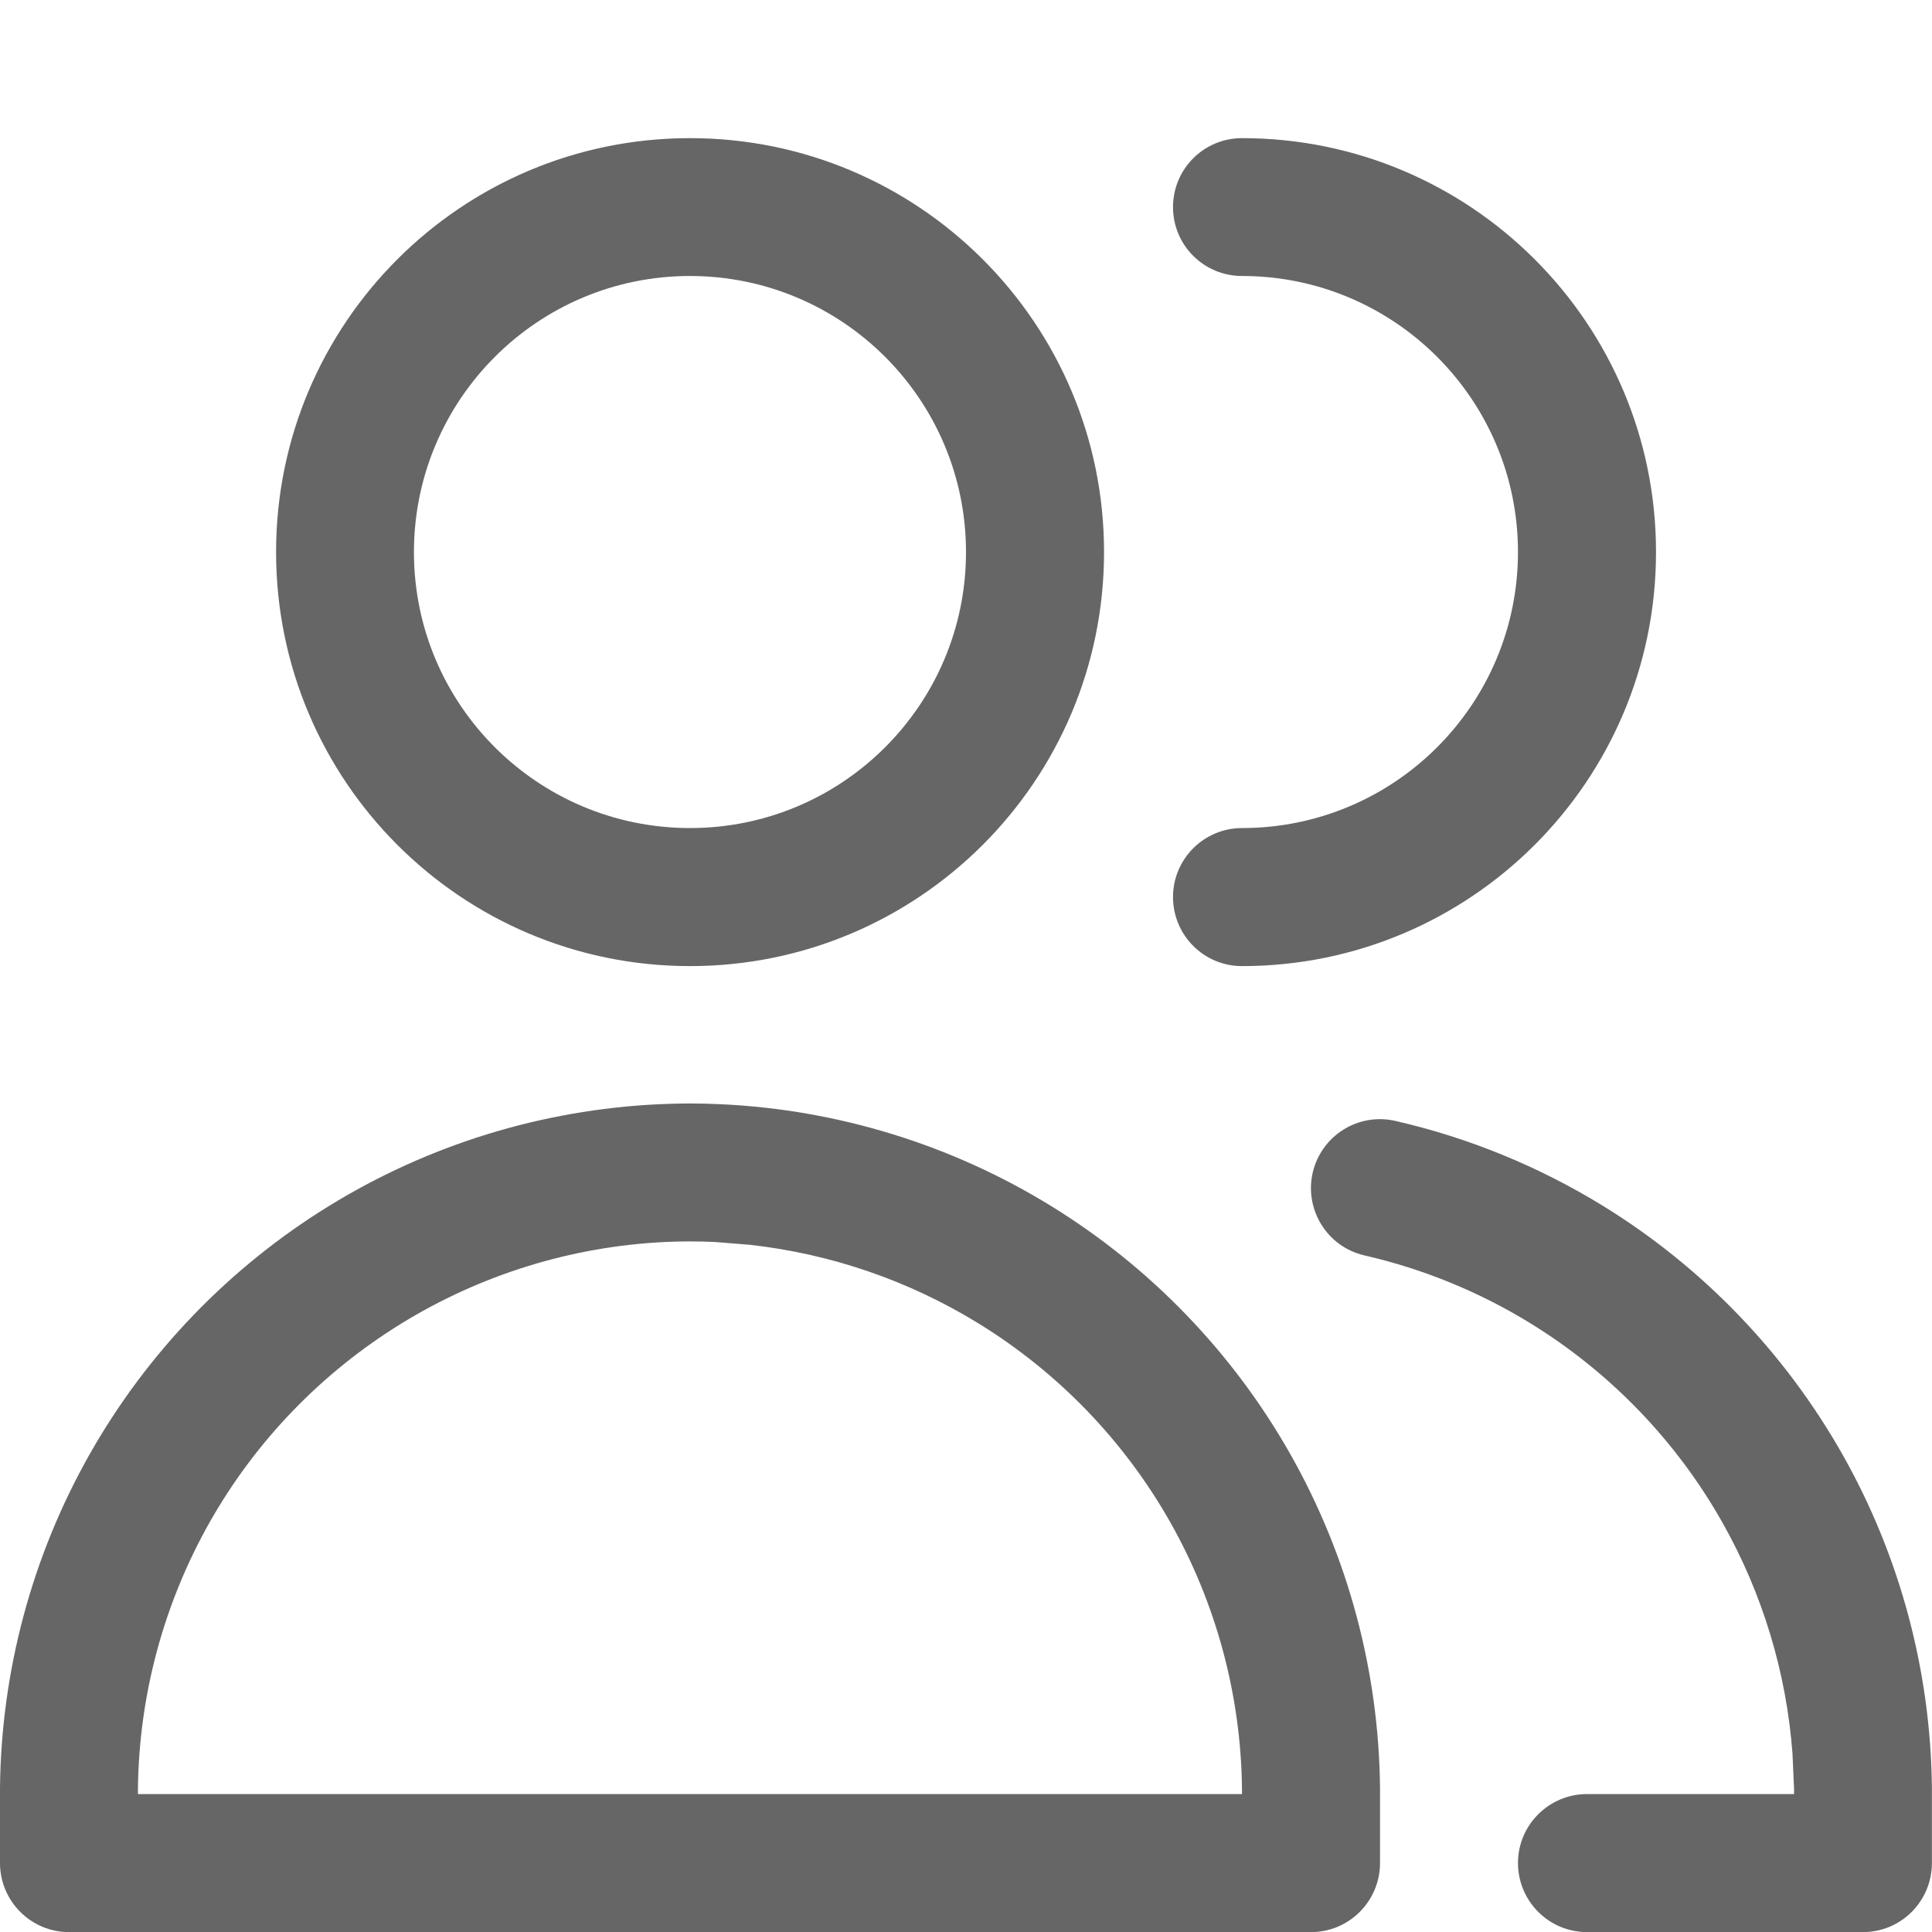
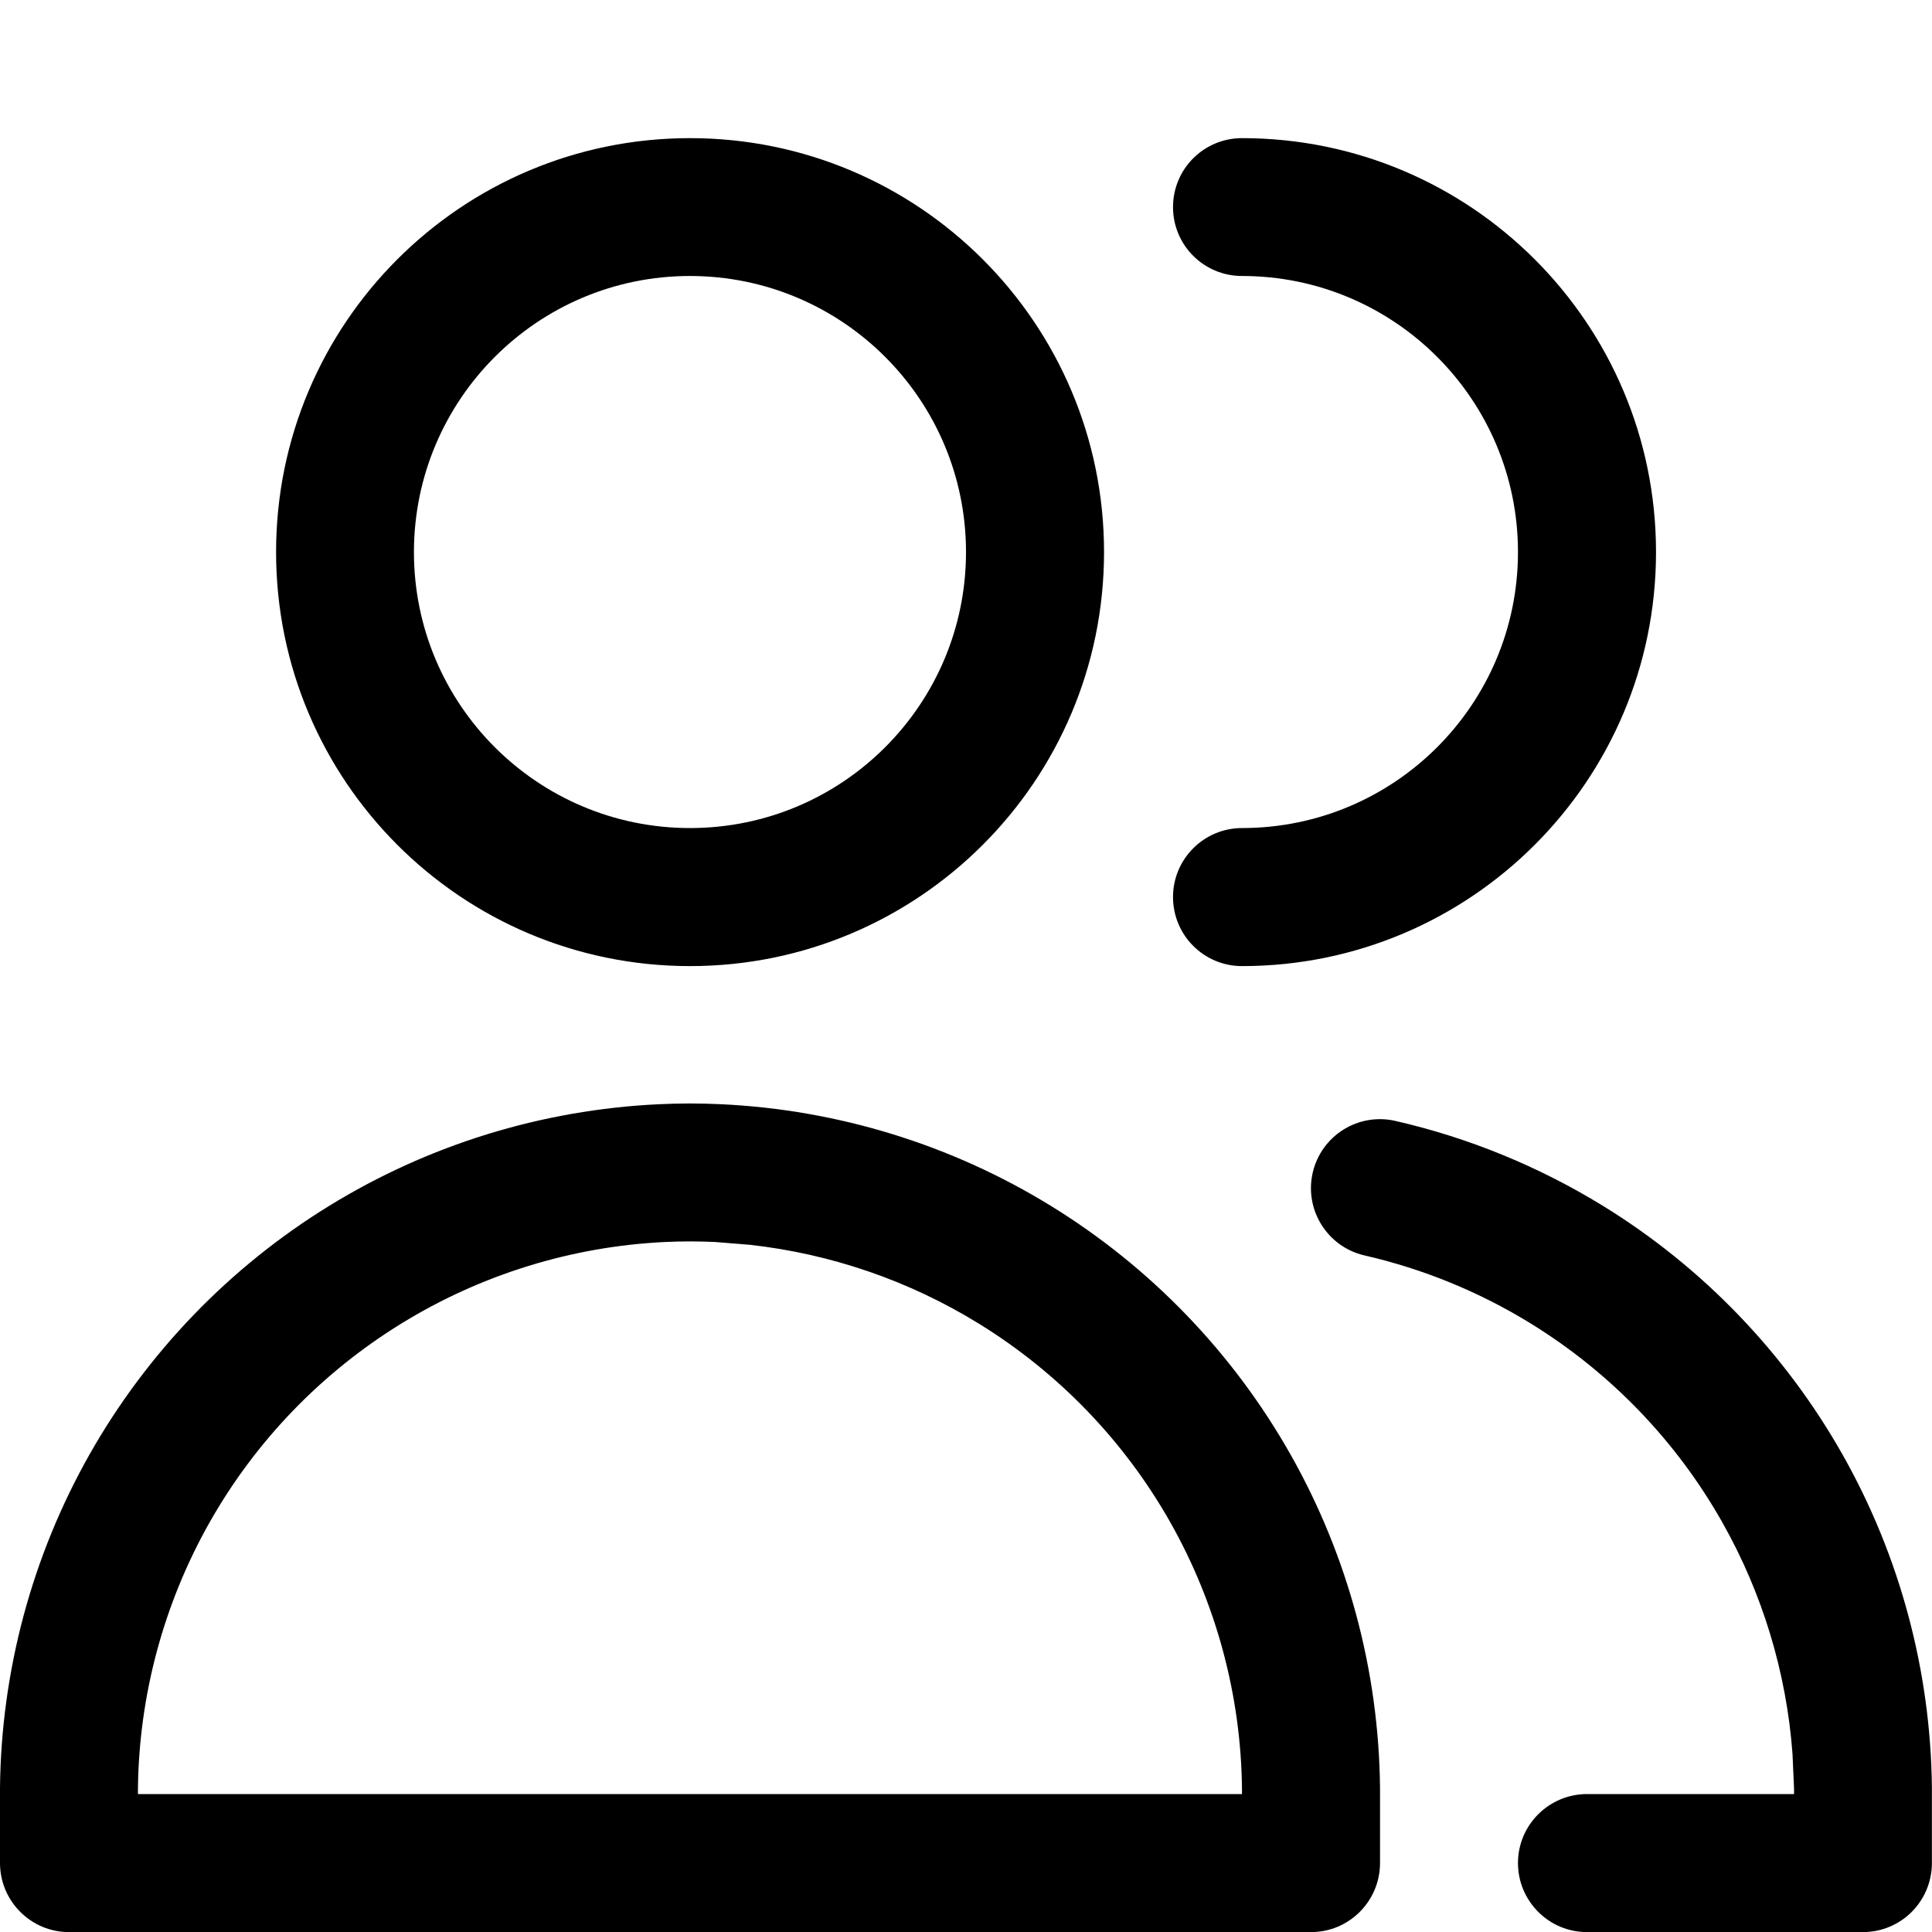
<svg xmlns="http://www.w3.org/2000/svg" width="20" height="20" viewBox="0 0 20 20" fill="none">
-   <path d="M7.467 11.431C8.675 11.488 9.85 11.85 10.88 12.484C11.91 13.118 12.763 14.003 13.359 15.056C13.954 16.108 14.273 17.295 14.286 18.505V19.287C14.285 19.681 13.966 20.001 13.572 20.001H0.714C0.32 20.001 0.001 19.681 0 19.287V18.505C0.013 17.295 0.332 16.108 0.927 15.056C1.523 14.003 2.376 13.118 3.406 12.484C4.436 11.85 5.61 11.488 6.819 11.431C6.926 11.426 7.034 11.423 7.141 11.423H7.144C7.251 11.423 7.359 11.426 7.467 11.431ZM14.446 11.604C15.202 11.777 15.928 12.074 16.594 12.483C17.624 13.117 18.477 14.003 19.073 15.056C19.668 16.108 19.986 17.295 19.999 18.504V19.286C19.999 19.681 19.68 20.001 19.285 20.001H16.428C16.034 20.001 15.714 19.68 15.714 19.286C15.714 18.892 16.034 18.573 16.428 18.572H18.572V18.52L18.556 18.157C18.494 17.316 18.246 16.496 17.829 15.759C17.353 14.916 16.67 14.208 15.845 13.7C15.312 13.372 14.731 13.135 14.125 12.996C13.741 12.908 13.501 12.524 13.589 12.14C13.678 11.755 14.061 11.515 14.446 11.604ZM6.886 12.857C5.919 12.903 4.979 13.194 4.155 13.701C3.33 14.209 2.647 14.916 2.17 15.759C1.694 16.601 1.438 17.552 1.428 18.52V18.572H12.857V18.52C12.847 17.552 12.591 16.601 12.115 15.759C11.638 14.916 10.956 14.209 10.131 13.701C9.41 13.257 8.6 12.979 7.761 12.886L7.4 12.857C7.314 12.853 7.228 12.851 7.142 12.851C7.057 12.851 6.971 12.853 6.886 12.857ZM7.143 1.43C9.51 1.43 11.429 3.348 11.429 5.715C11.429 8.082 9.51 10.001 7.143 10.001C4.776 10.001 2.858 8.082 2.858 5.715C2.858 3.348 4.776 1.43 7.143 1.43ZM12.857 1.43C15.224 1.43 17.143 3.348 17.143 5.715C17.143 8.082 15.224 10.001 12.857 10.001C12.462 10.001 12.143 9.681 12.143 9.286C12.143 8.892 12.463 8.572 12.857 8.572C14.435 8.572 15.714 7.293 15.714 5.715C15.714 4.137 14.435 2.857 12.857 2.857C12.462 2.857 12.143 2.538 12.143 2.144C12.143 1.749 12.462 1.43 12.857 1.43ZM7.143 2.857C5.565 2.857 4.286 4.137 4.285 5.715C4.285 7.293 5.565 8.572 7.143 8.572C8.721 8.572 10 7.293 10 5.715C10 4.137 8.721 2.858 7.143 2.857Z" fill="black" fill-opacity="0.6" />
+   <path d="M7.467 11.431C8.675 11.488 9.85 11.85 10.88 12.484C11.91 13.118 12.763 14.003 13.359 15.056C13.954 16.108 14.273 17.295 14.286 18.505V19.287C14.285 19.681 13.966 20.001 13.572 20.001H0.714C0.32 20.001 0.001 19.681 0 19.287V18.505C0.013 17.295 0.332 16.108 0.927 15.056C1.523 14.003 2.376 13.118 3.406 12.484C4.436 11.85 5.61 11.488 6.819 11.431C6.926 11.426 7.034 11.423 7.141 11.423H7.144C7.251 11.423 7.359 11.426 7.467 11.431ZM14.446 11.604C15.202 11.777 15.928 12.074 16.594 12.483C17.624 13.117 18.477 14.003 19.073 15.056C19.668 16.108 19.986 17.295 19.999 18.504V19.286C19.999 19.681 19.68 20.001 19.285 20.001H16.428C16.034 20.001 15.714 19.68 15.714 19.286C15.714 18.892 16.034 18.573 16.428 18.572H18.572V18.52L18.556 18.157C18.494 17.316 18.246 16.496 17.829 15.759C17.353 14.916 16.67 14.208 15.845 13.7C15.312 13.372 14.731 13.135 14.125 12.996C13.741 12.908 13.501 12.524 13.589 12.14C13.678 11.755 14.061 11.515 14.446 11.604ZM6.886 12.857C5.919 12.903 4.979 13.194 4.155 13.701C3.33 14.209 2.647 14.916 2.17 15.759C1.694 16.601 1.438 17.552 1.428 18.52V18.572H12.857V18.52C12.847 17.552 12.591 16.601 12.115 15.759C11.638 14.916 10.956 14.209 10.131 13.701C9.41 13.257 8.6 12.979 7.761 12.886L7.4 12.857C7.314 12.853 7.228 12.851 7.142 12.851C7.057 12.851 6.971 12.853 6.886 12.857ZM7.143 1.43C9.51 1.43 11.429 3.348 11.429 5.715C11.429 8.082 9.51 10.001 7.143 10.001C4.776 10.001 2.858 8.082 2.858 5.715C2.858 3.348 4.776 1.43 7.143 1.43ZM12.857 1.43C15.224 1.43 17.143 3.348 17.143 5.715C17.143 8.082 15.224 10.001 12.857 10.001C12.462 10.001 12.143 9.681 12.143 9.286C12.143 8.892 12.463 8.572 12.857 8.572C14.435 8.572 15.714 7.293 15.714 5.715C15.714 4.137 14.435 2.857 12.857 2.857C12.462 2.857 12.143 2.538 12.143 2.144C12.143 1.749 12.462 1.43 12.857 1.43ZM7.143 2.857C5.565 2.857 4.286 4.137 4.285 5.715C4.285 7.293 5.565 8.572 7.143 8.572C8.721 8.572 10 7.293 10 5.715C10 4.137 8.721 2.858 7.143 2.857Z" fill="currentColor" />
</svg>
